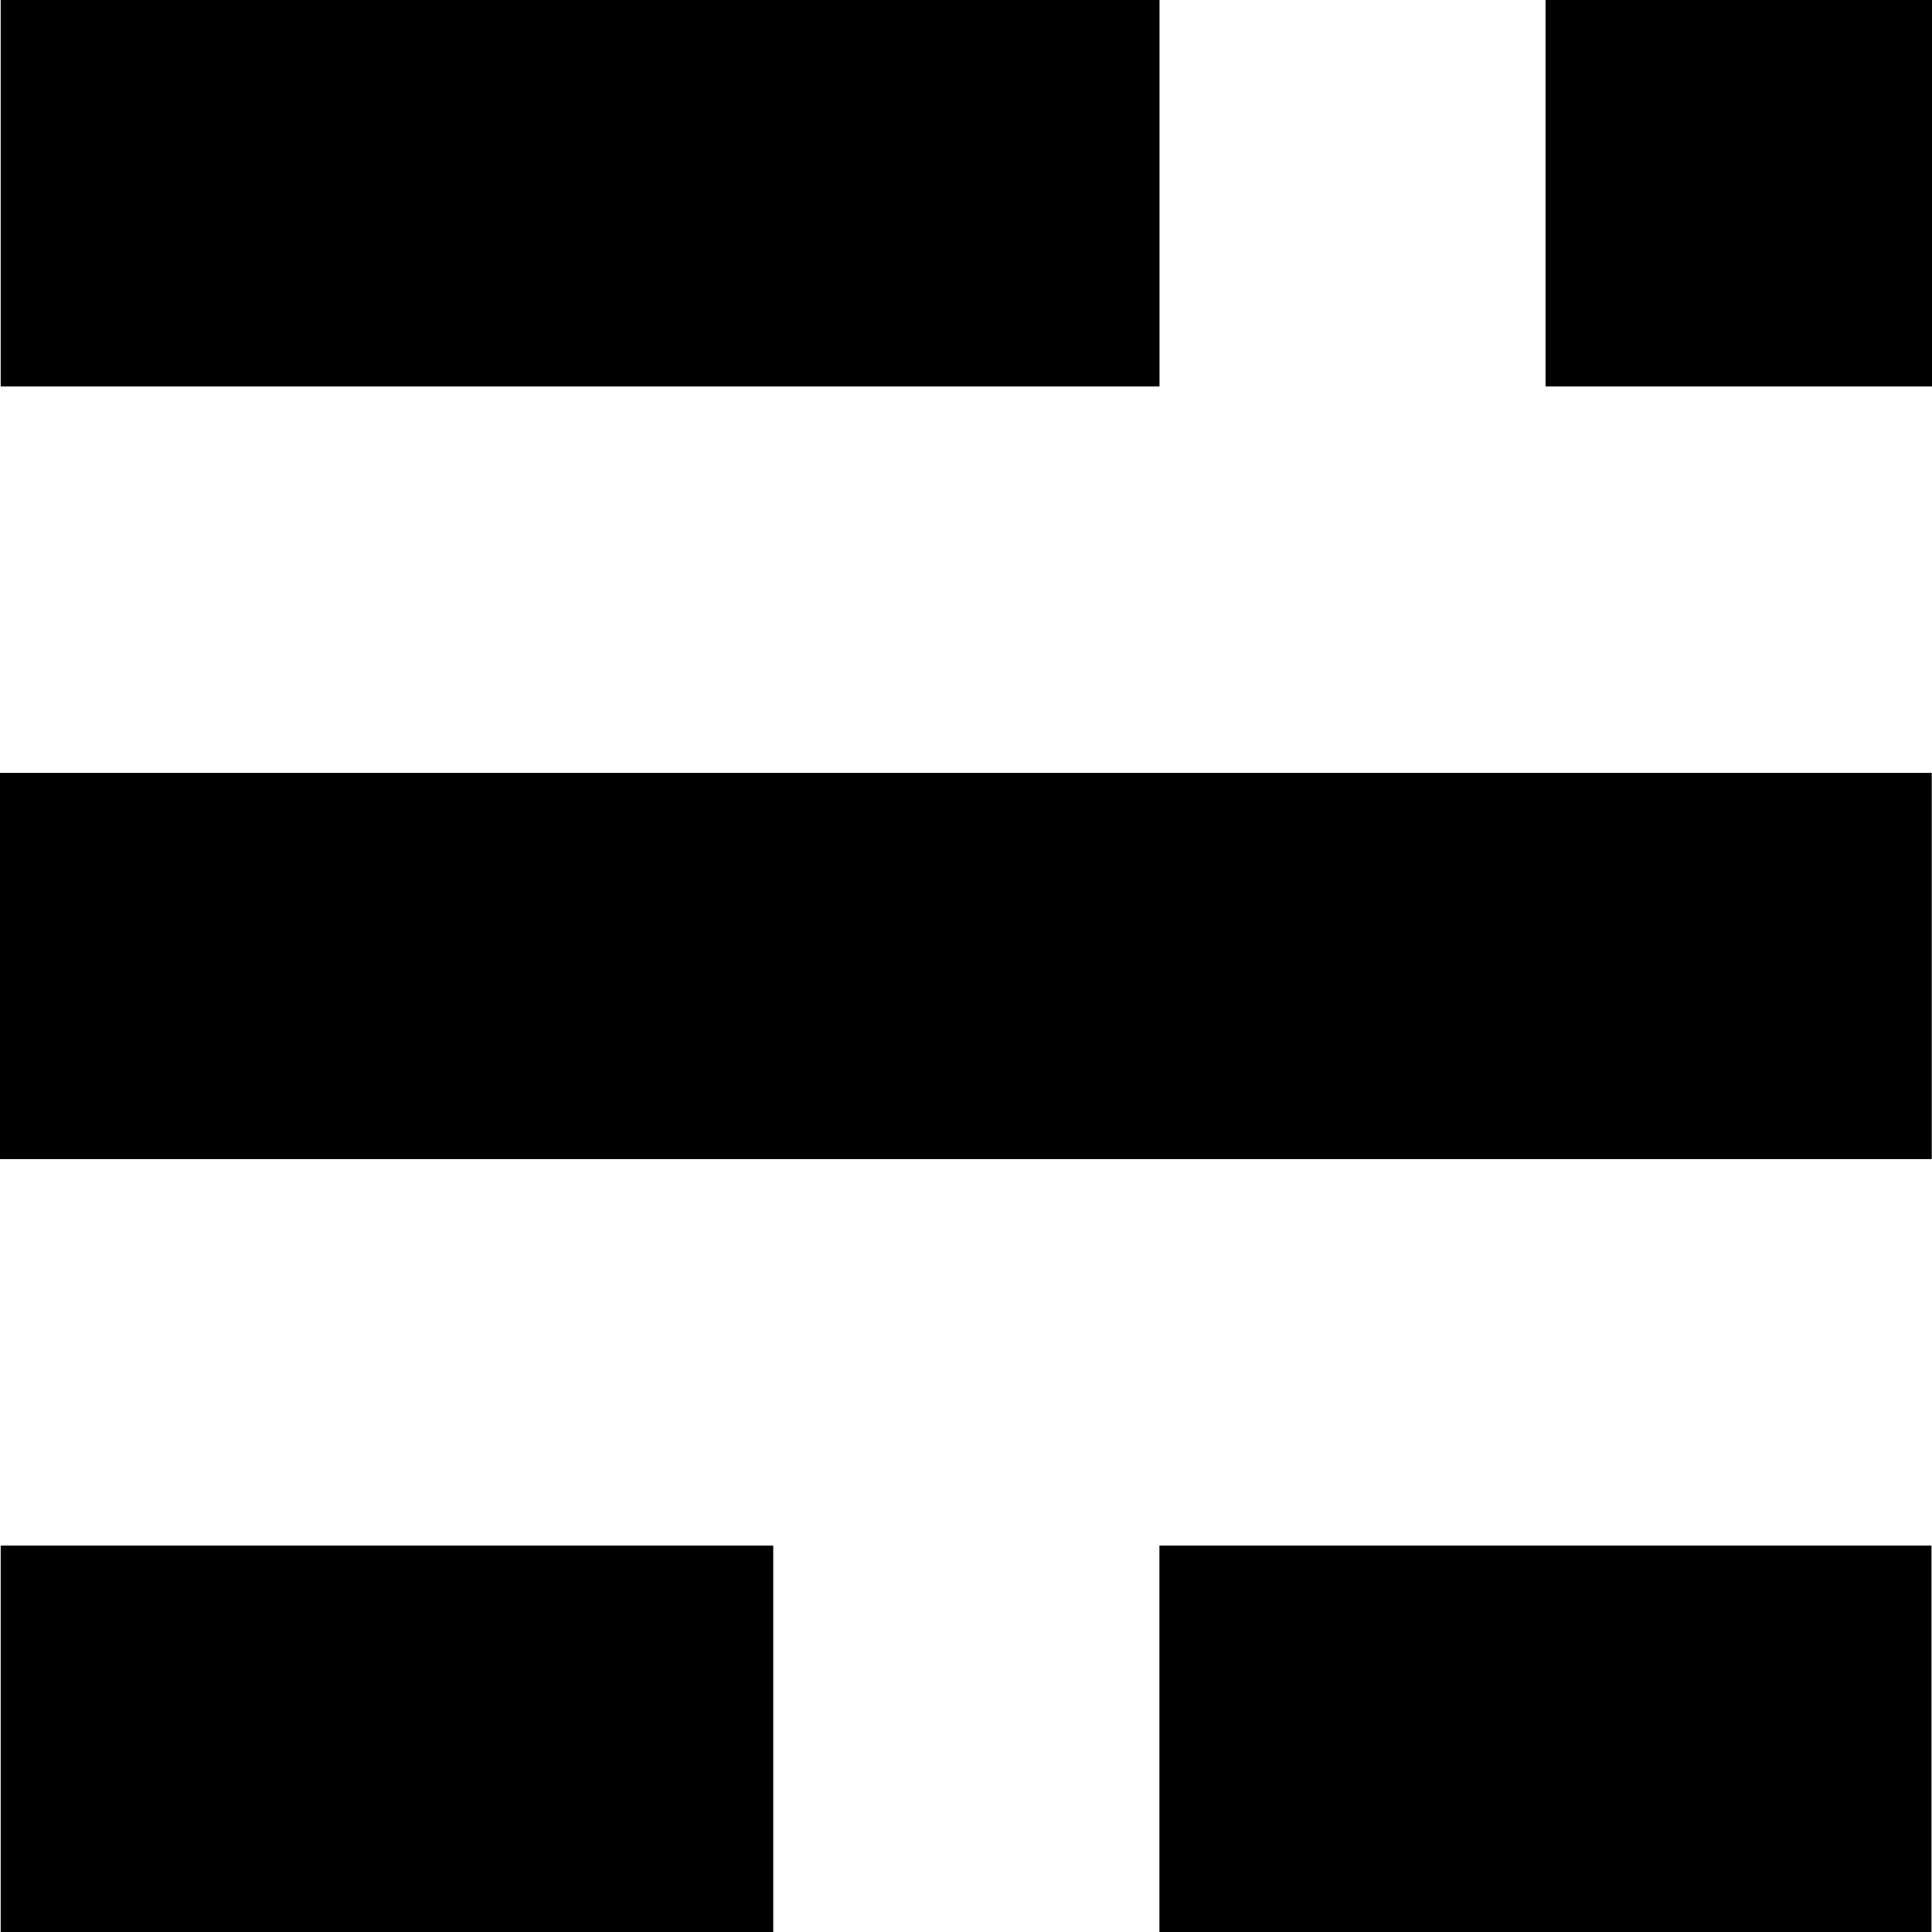
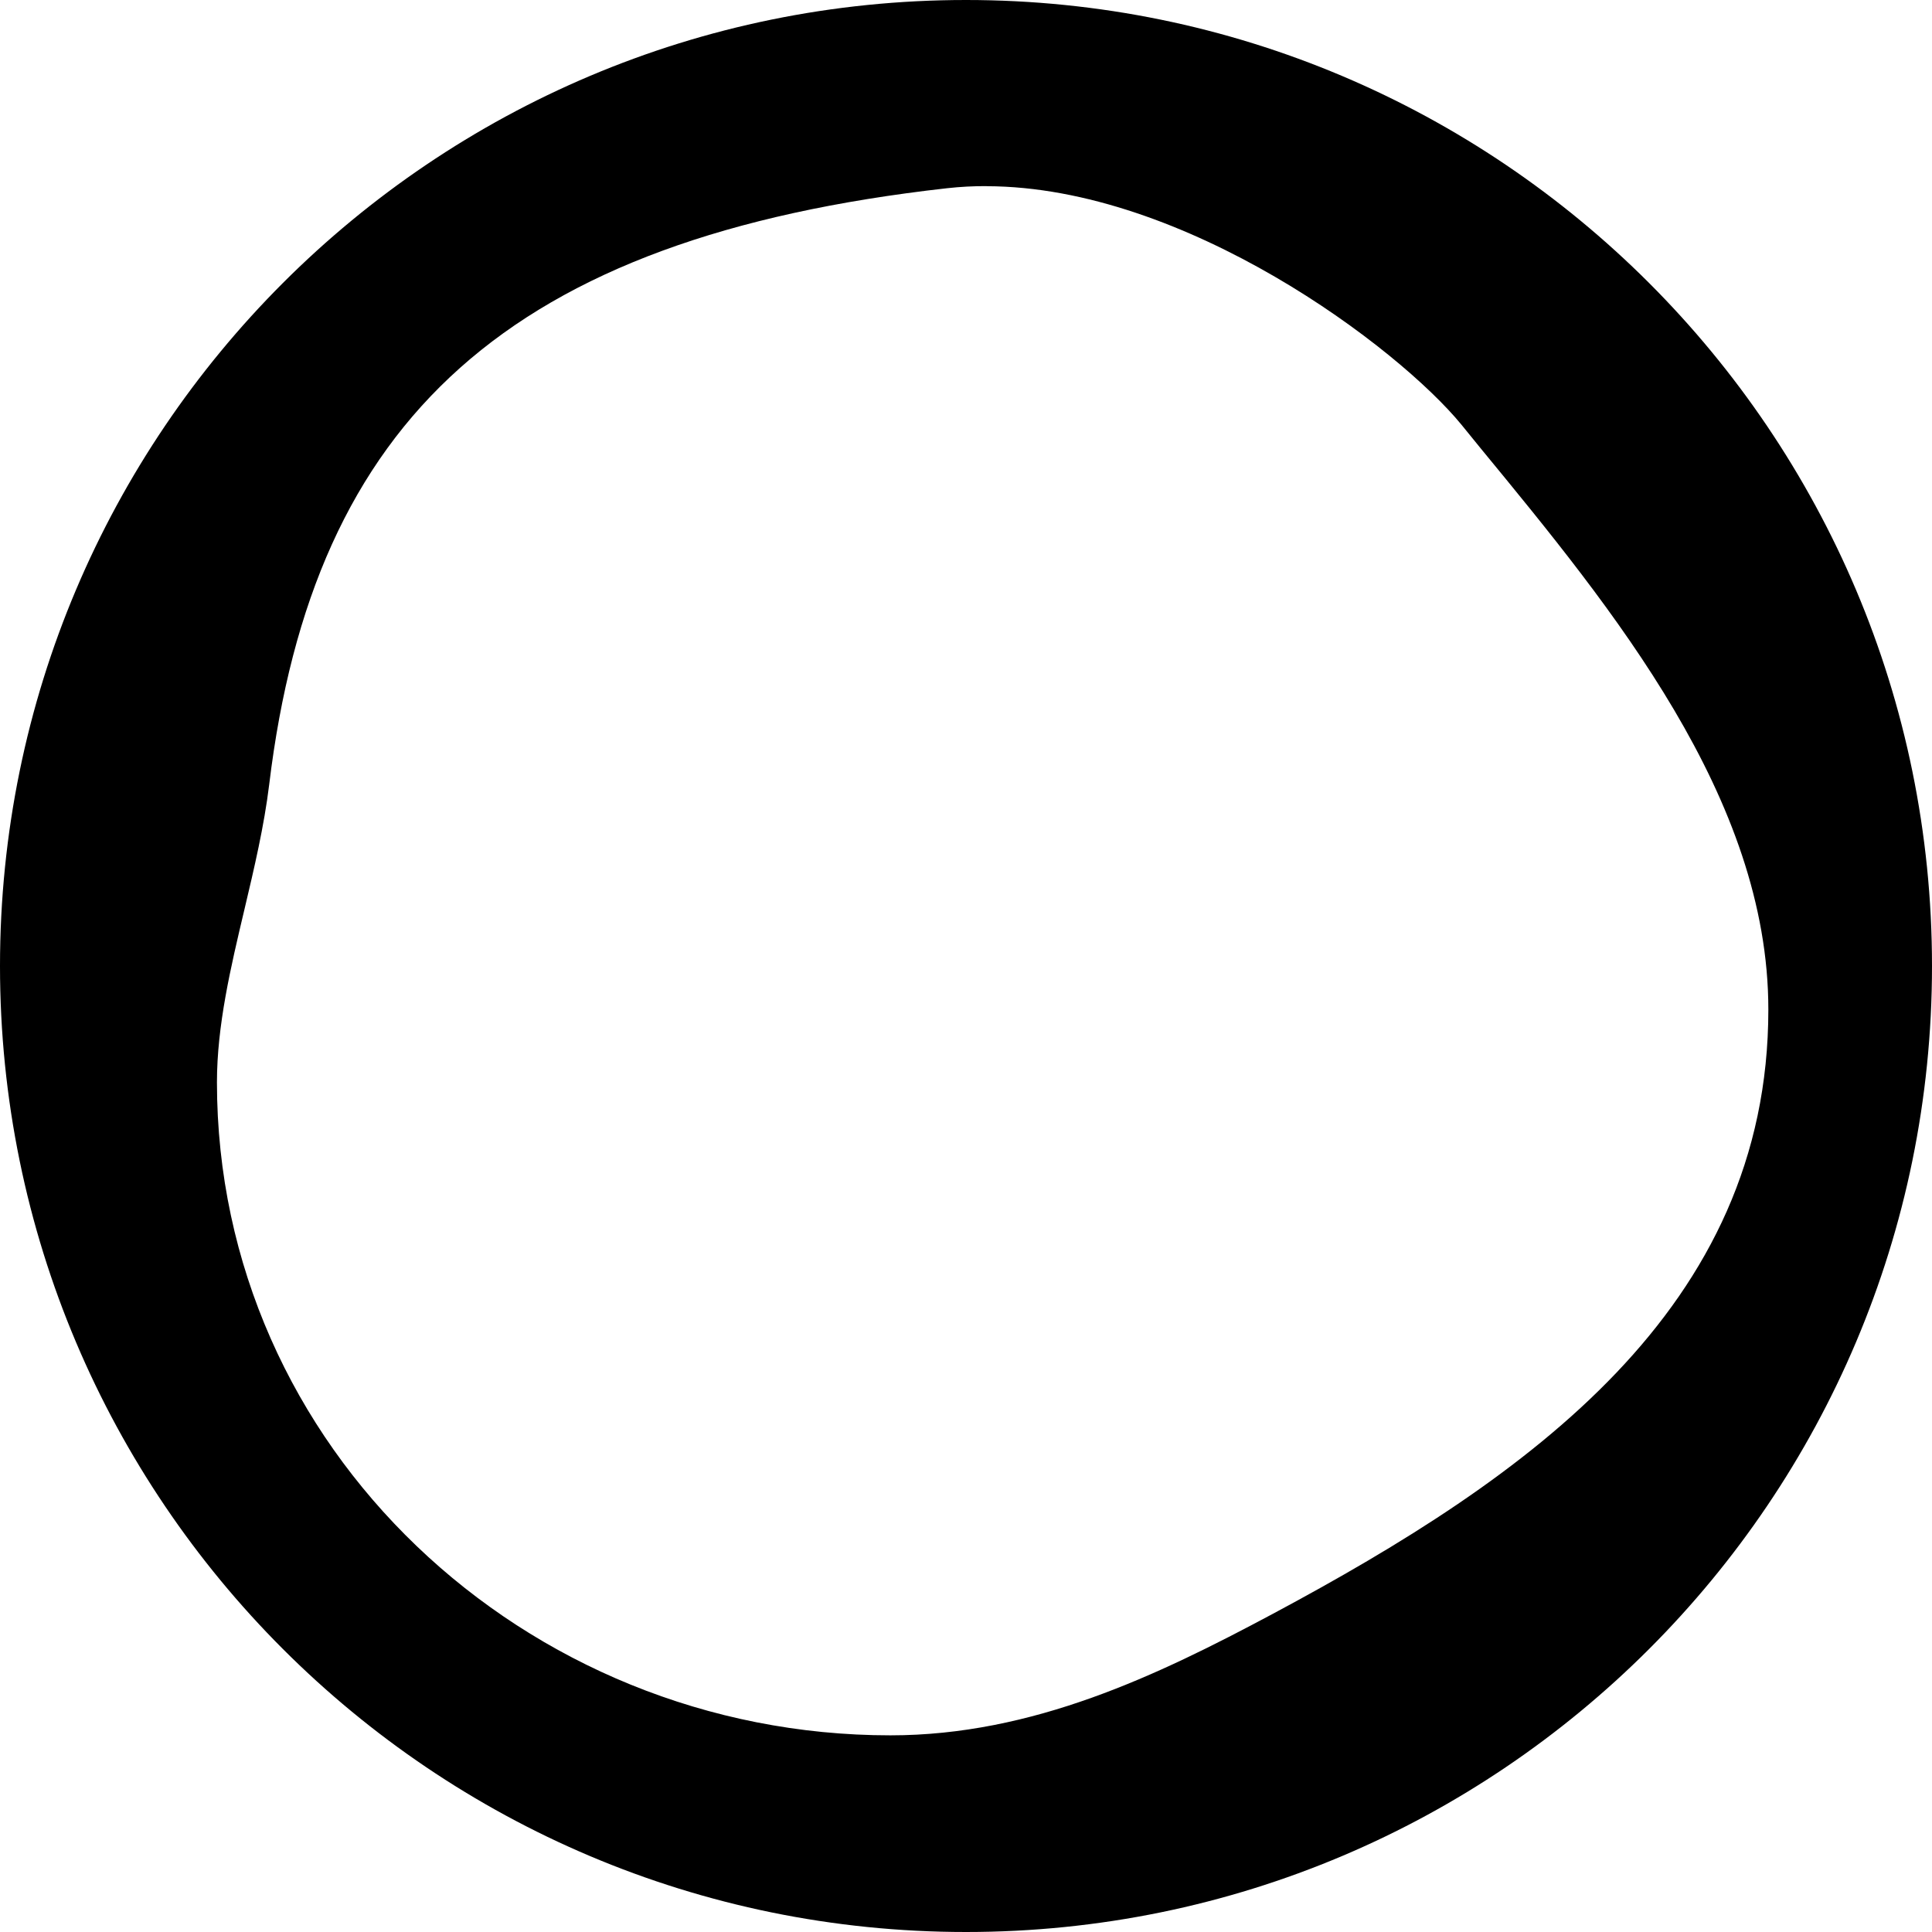
<svg xmlns="http://www.w3.org/2000/svg" role="img" viewBox="0 0 24 24" fill="currentColor">
-   <path d="M9.604 19.199H.008V24h9.597v-4.801zm14.39 0h-9.591V24h9.591v-4.801zm.003-9.599H0v4.8h23.997V9.6zM24 0h-4.801v4.801H24V0zm-9.596 0H.008v4.801h14.396V0z" />
+   <path d="M12 0C5.373 0 0 5.373 0 12s5.373 12 12 12 12-5.373 12-12S18.627 0 12 0zm.256 2.313c2.47.005 5.116 2.008 5.898 2.962l.244.3c1.64 1.994 3.569 4.34 3.569 6.966 0 3.719-2.98 5.808-6.158 7.508-1.433.766-2.98 1.508-4.748 1.508-4.543 0-8.366-3.569-8.366-8.112 0-.706.17-1.425.342-2.15.122-.515.244-1.033.307-1.549.548-4.539 2.967-6.795 8.422-7.408a4.29 4.29 0 01.49-.026Z" />
</svg>
